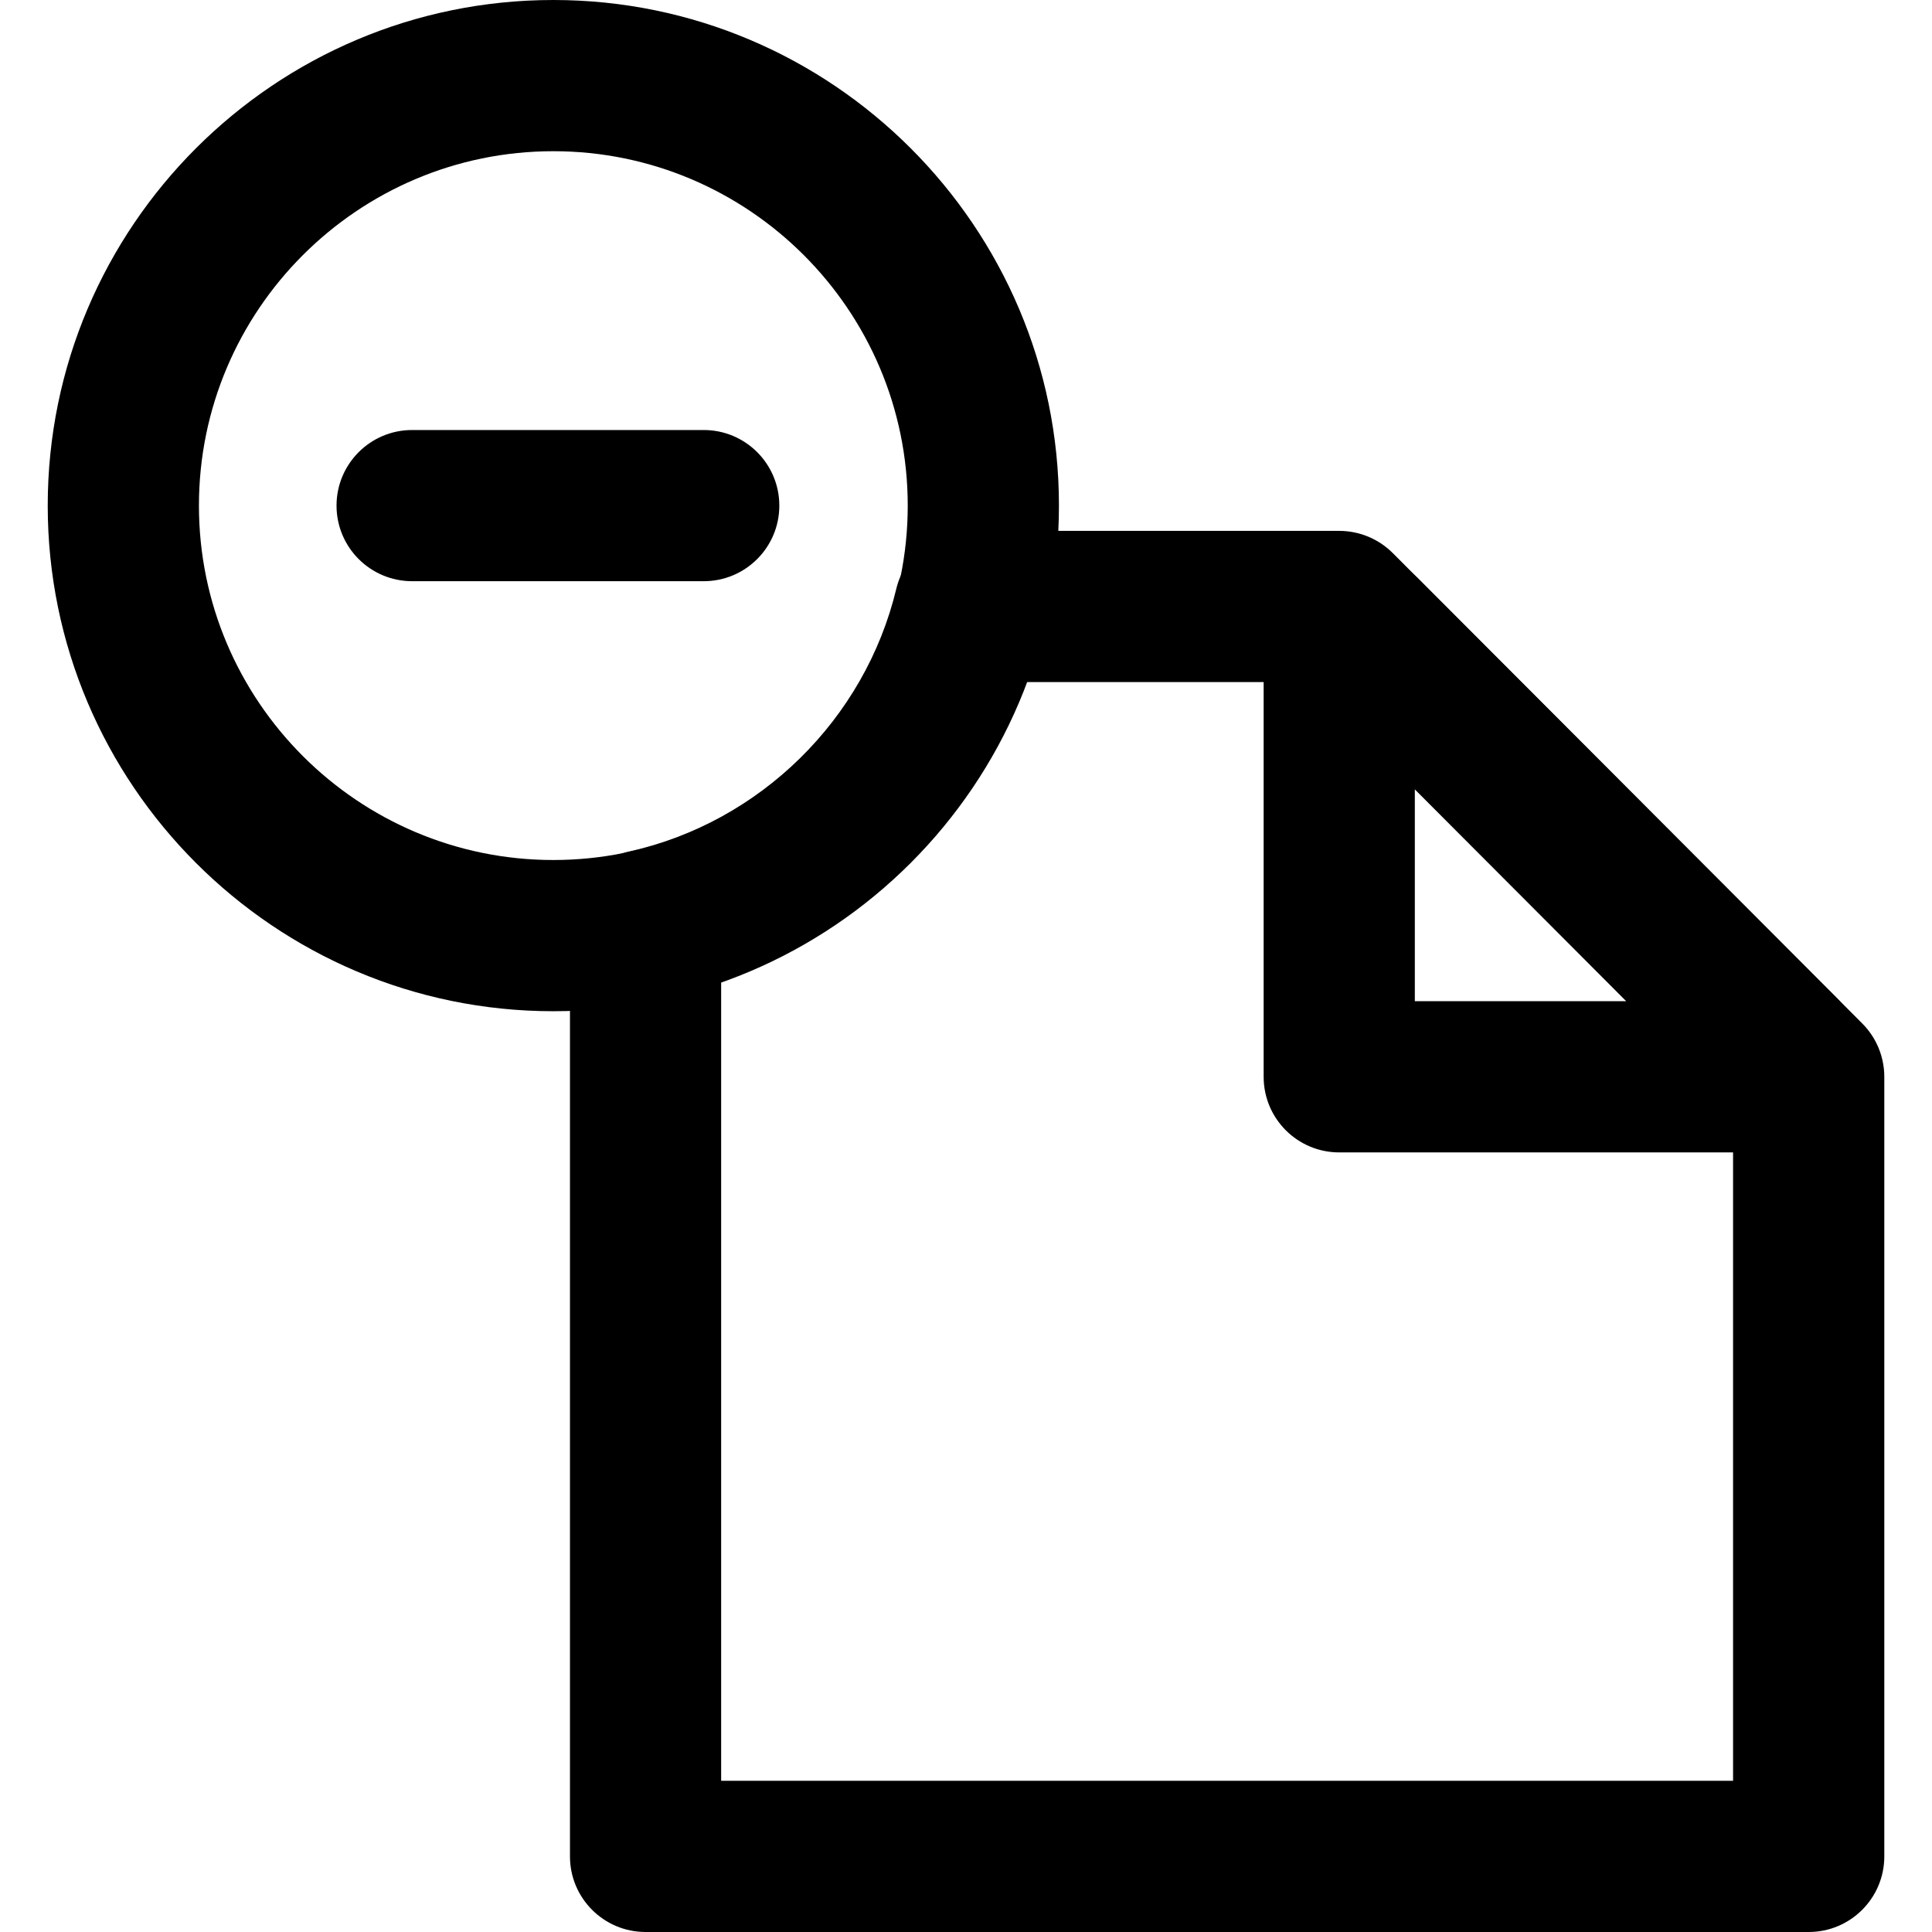
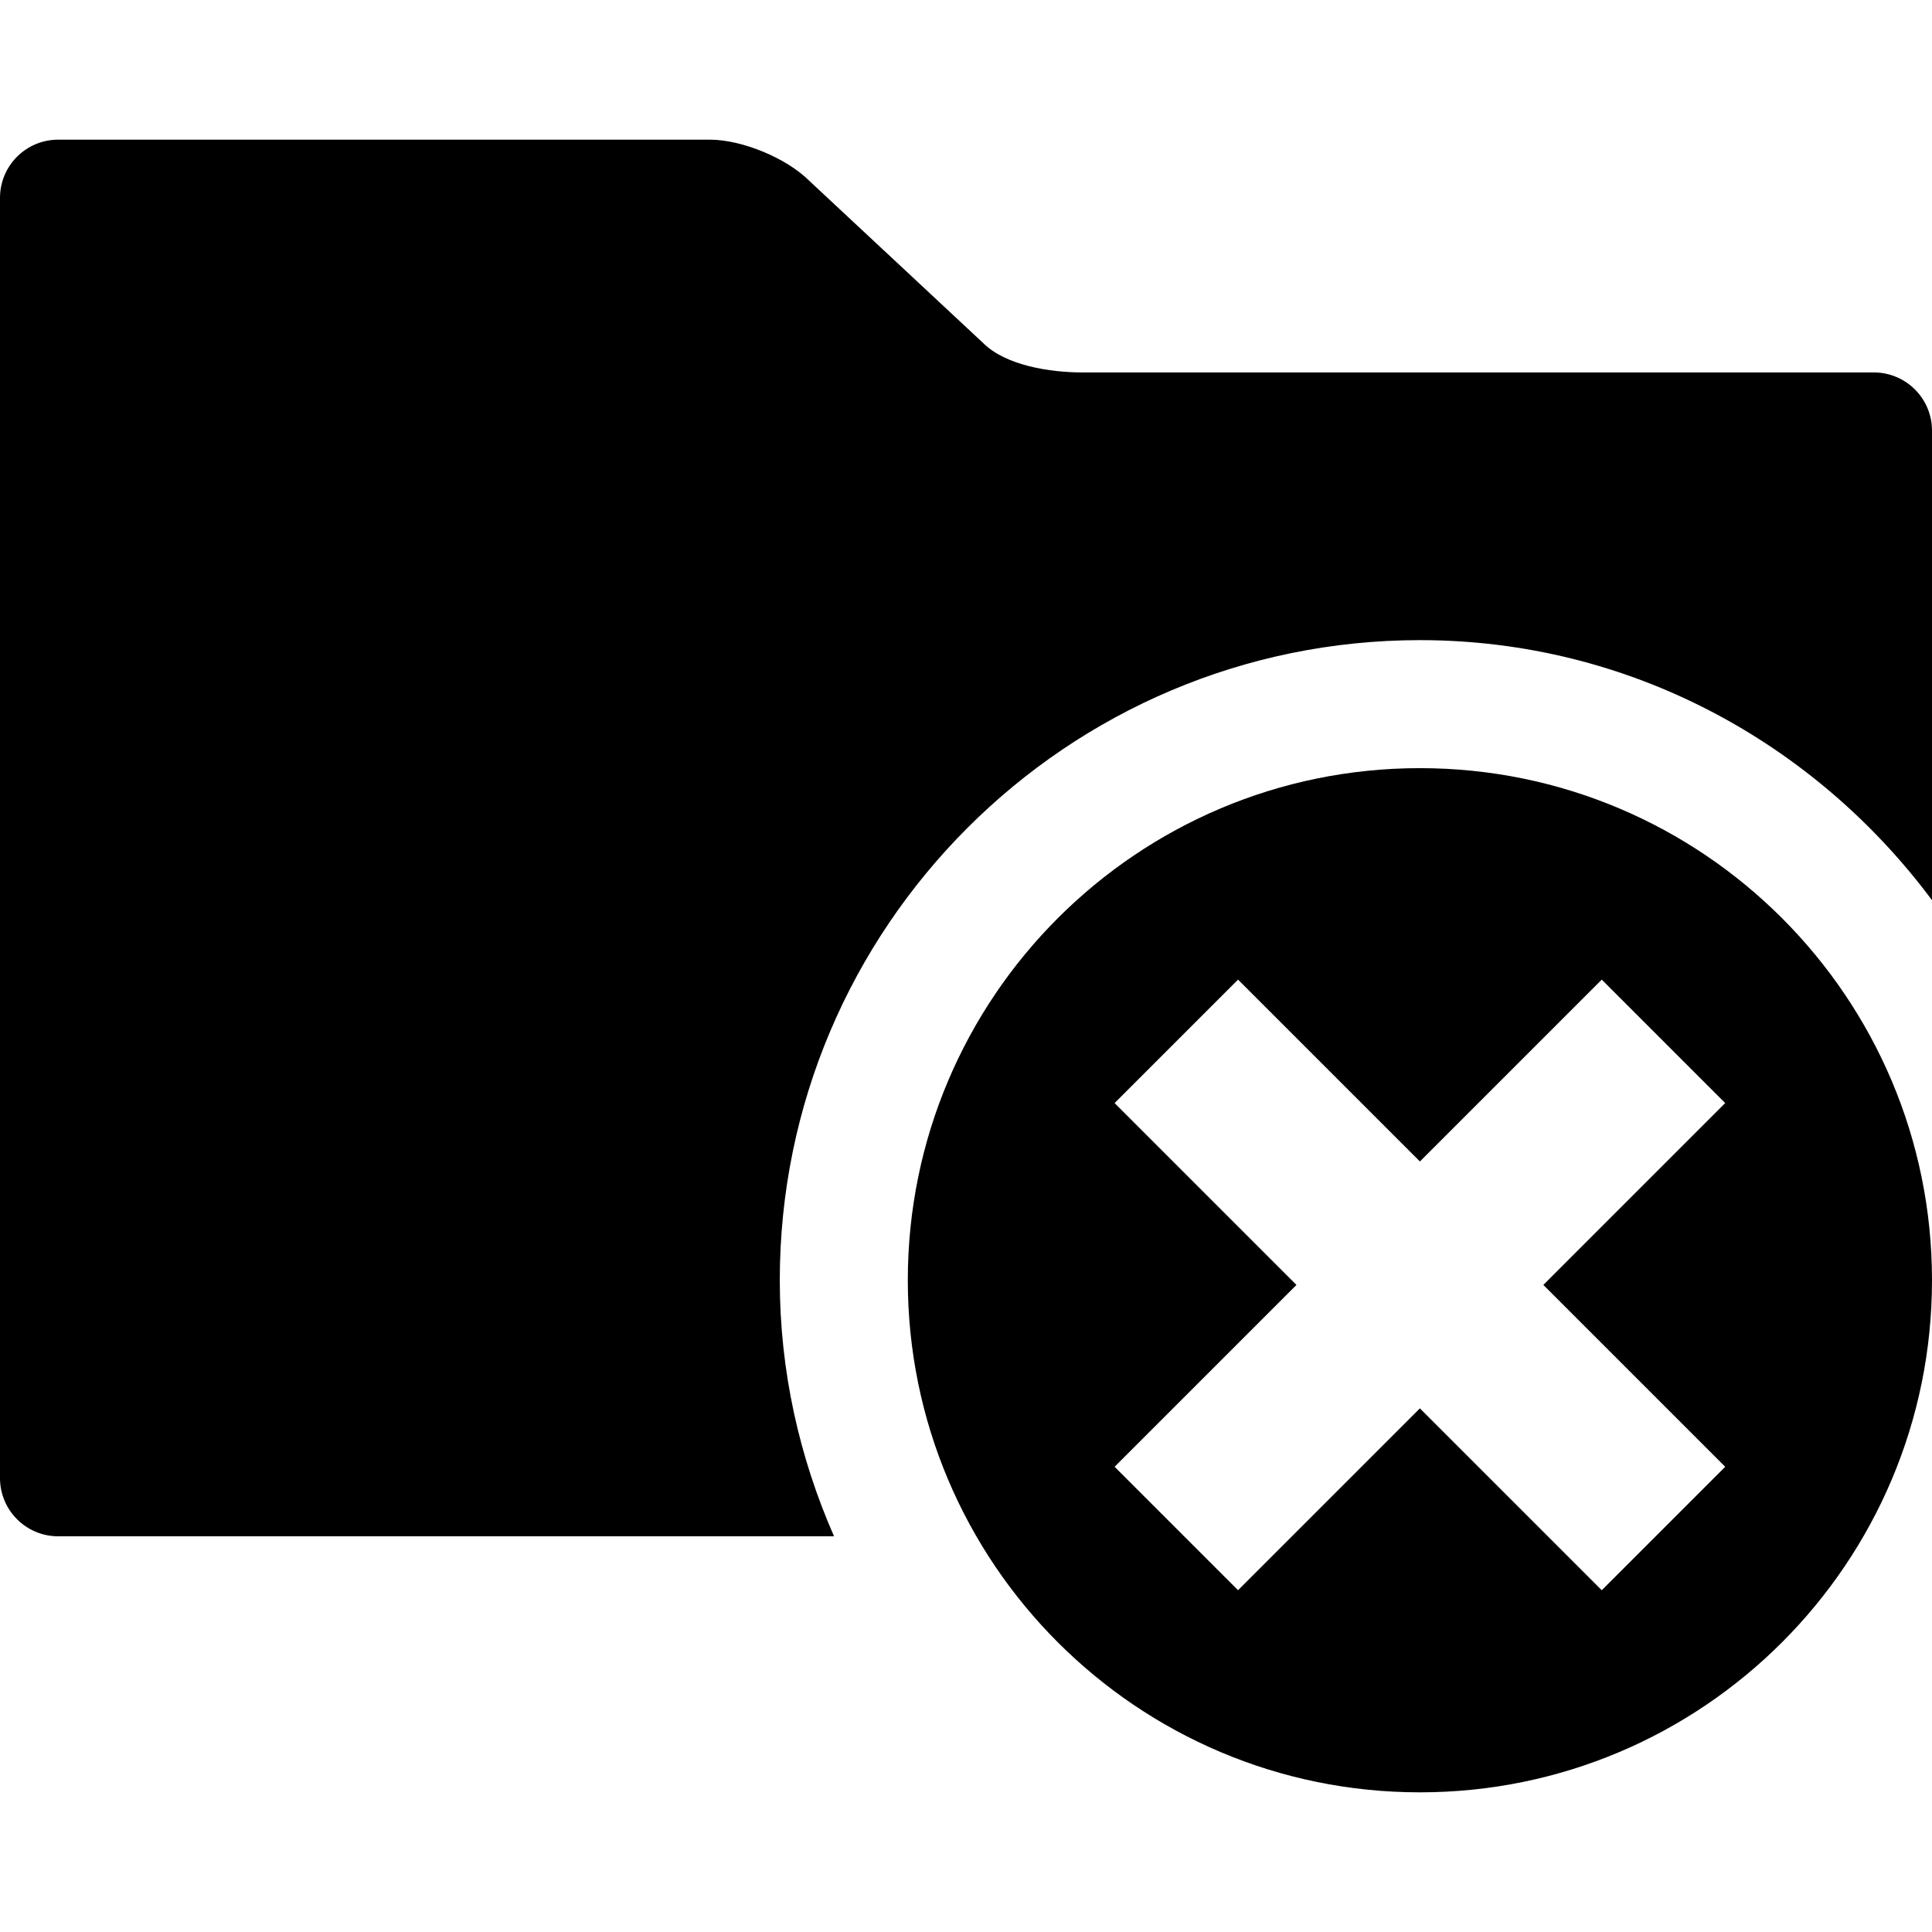
- <svg xmlns="http://www.w3.org/2000/svg" width="800px" height="800px" viewBox="0 0 64 64" id="Layer_1" version="1.1" xml:space="preserve" fill="#000000">
-   <g id="SVGRepo_bgCarrier" stroke-width="0" />
-   <g id="SVGRepo_tracerCarrier" stroke-linecap="round" stroke-linejoin="round" />
-   <g id="SVGRepo_iconCarrier">
+ <svg xmlns="http://www.w3.org/2000/svg" fill="#000000" version="1.1" id="Capa_1" width="800px" height="800px" viewBox="0 0 560.801 560.8" xml:space="preserve">
+   <g>
    <g>
-       <g>
-         <path d="M59.915,64h-38.53c-1.383,0-2.504-1.121-2.504-2.504V30.652c0-1.174,0.815-2.19,1.961-2.445 c4.337-0.965,7.811-4.38,8.849-8.702c0.271-1.126,1.277-1.919,2.435-1.919h12.238c0.665,0,1.303,0.265,1.773,0.735l15.551,15.581 c0.469,0.469,0.732,1.106,0.732,1.769v25.824C62.42,62.879,61.298,64,59.915,64z M23.889,58.991h33.521V36.707L43.325,22.595 h-9.352c-1.725,4.612-5.449,8.281-10.084,9.936V58.991z" style="fill:#000000;" />
-       </g>
-       <g>
-         <path d="M58.72,38.175H44.364c-1.383,0-2.504-1.121-2.504-2.504V21.288c0-1.218,0.728-2.307,1.853-2.772 c1.126-0.466,2.409-0.21,3.27,0.653l13.86,13.886c0,0,0,0,0,0c0.86,0.862,1.114,2.145,0.647,3.269 C61.025,37.449,59.937,38.175,58.72,38.175z M57.297,36.593C57.298,36.593,57.298,36.593,57.297,36.593L57.297,36.593z M46.868,33.166h7.009l-7.009-7.022V33.166z" style="fill:#000000;" />
-       </g>
-       <g>
-         <path d="M18.33,33.498c-9.235,0-16.749-7.514-16.749-16.749S9.094,0,18.33,0 c9.235,0,16.749,7.514,16.749,16.749S27.565,33.498,18.33,33.498z M18.33,5.009c-6.474,0-11.74,5.267-11.74,11.74 s5.267,11.74,11.74,11.74s11.74-5.267,11.74-11.74S24.803,5.009,18.33,5.009z" style="fill:#000000;" />
-       </g>
-       <g>
-         <path d="M23.312,19.253h-9.66c-1.383,0-2.504-1.121-2.504-2.504c0-1.383,1.121-2.504,2.504-2.504h9.66 c1.383,0,2.504,1.121,2.504,2.504C25.817,18.132,24.695,19.253,23.312,19.253z" style="fill:#000000;" />
-       </g>
+       <path d="M560.801,124.997c0-9.33-7.562-16.891-16.893-16.891H314.182c-9.33,0-22.24-1.971-28.834-8.565l-50.435-47.057    c-6.598-6.598-19.508-11.943-28.834-11.943H16.891C7.561,40.541,0,48.102,0,57.432v371.616c0,9.33,7.561,16.892,16.891,16.892    h225.207c-10.015-22.791-15.75-47.868-15.75-74.321c0-102.449,83.361-185.807,185.806-185.807    c61.004,0,114.75,29.939,148.646,75.484V124.997z" />
+       <path d="M412.154,222.969c-82.088,0-148.646,66.594-148.646,148.645c0,82.052,66.556,148.646,148.646,148.646    c82.127,0,148.646-66.592,148.646-148.646C560.801,289.56,494.281,222.969,412.154,222.969z M500.775,425.761l-35.832,35.832    l-52.789-52.788l-52.787,52.788l-35.834-35.832l52.789-52.788l-52.785-52.785l35.832-35.833l52.785,52.785l52.789-52.788    l35.832,35.833l-52.789,52.788L500.775,425.761z" />
    </g>
  </g>
</svg>
